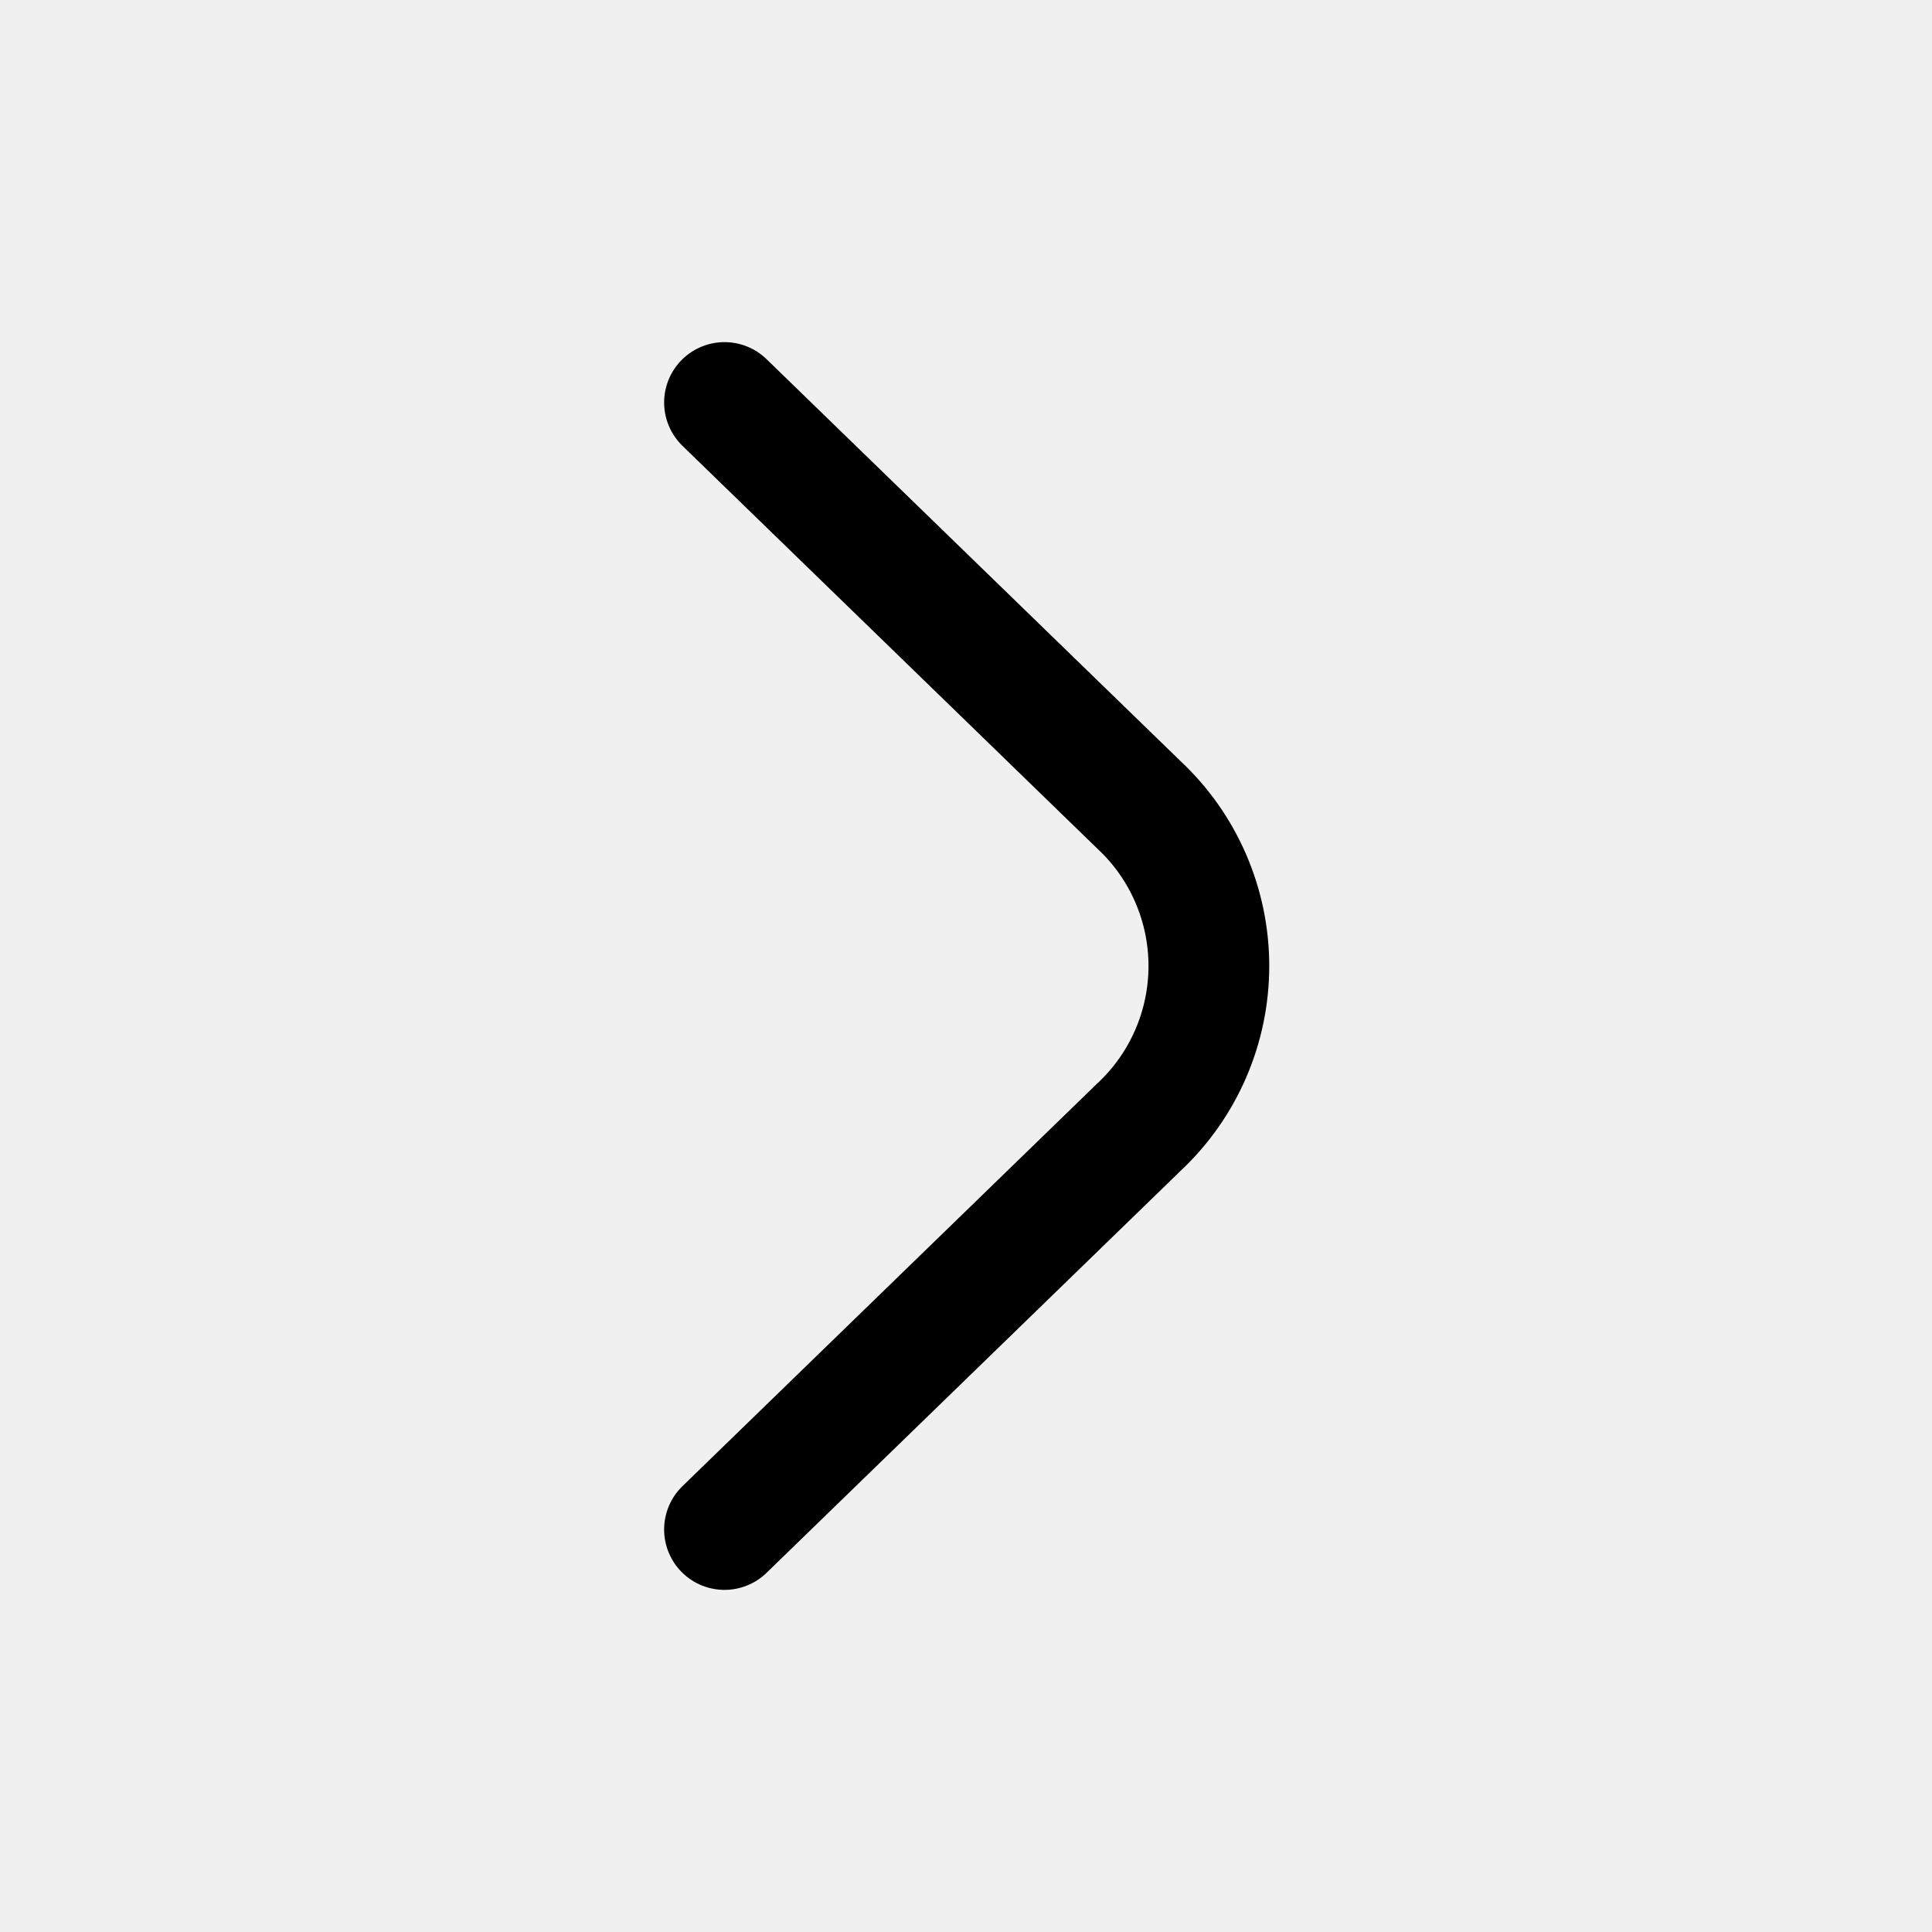
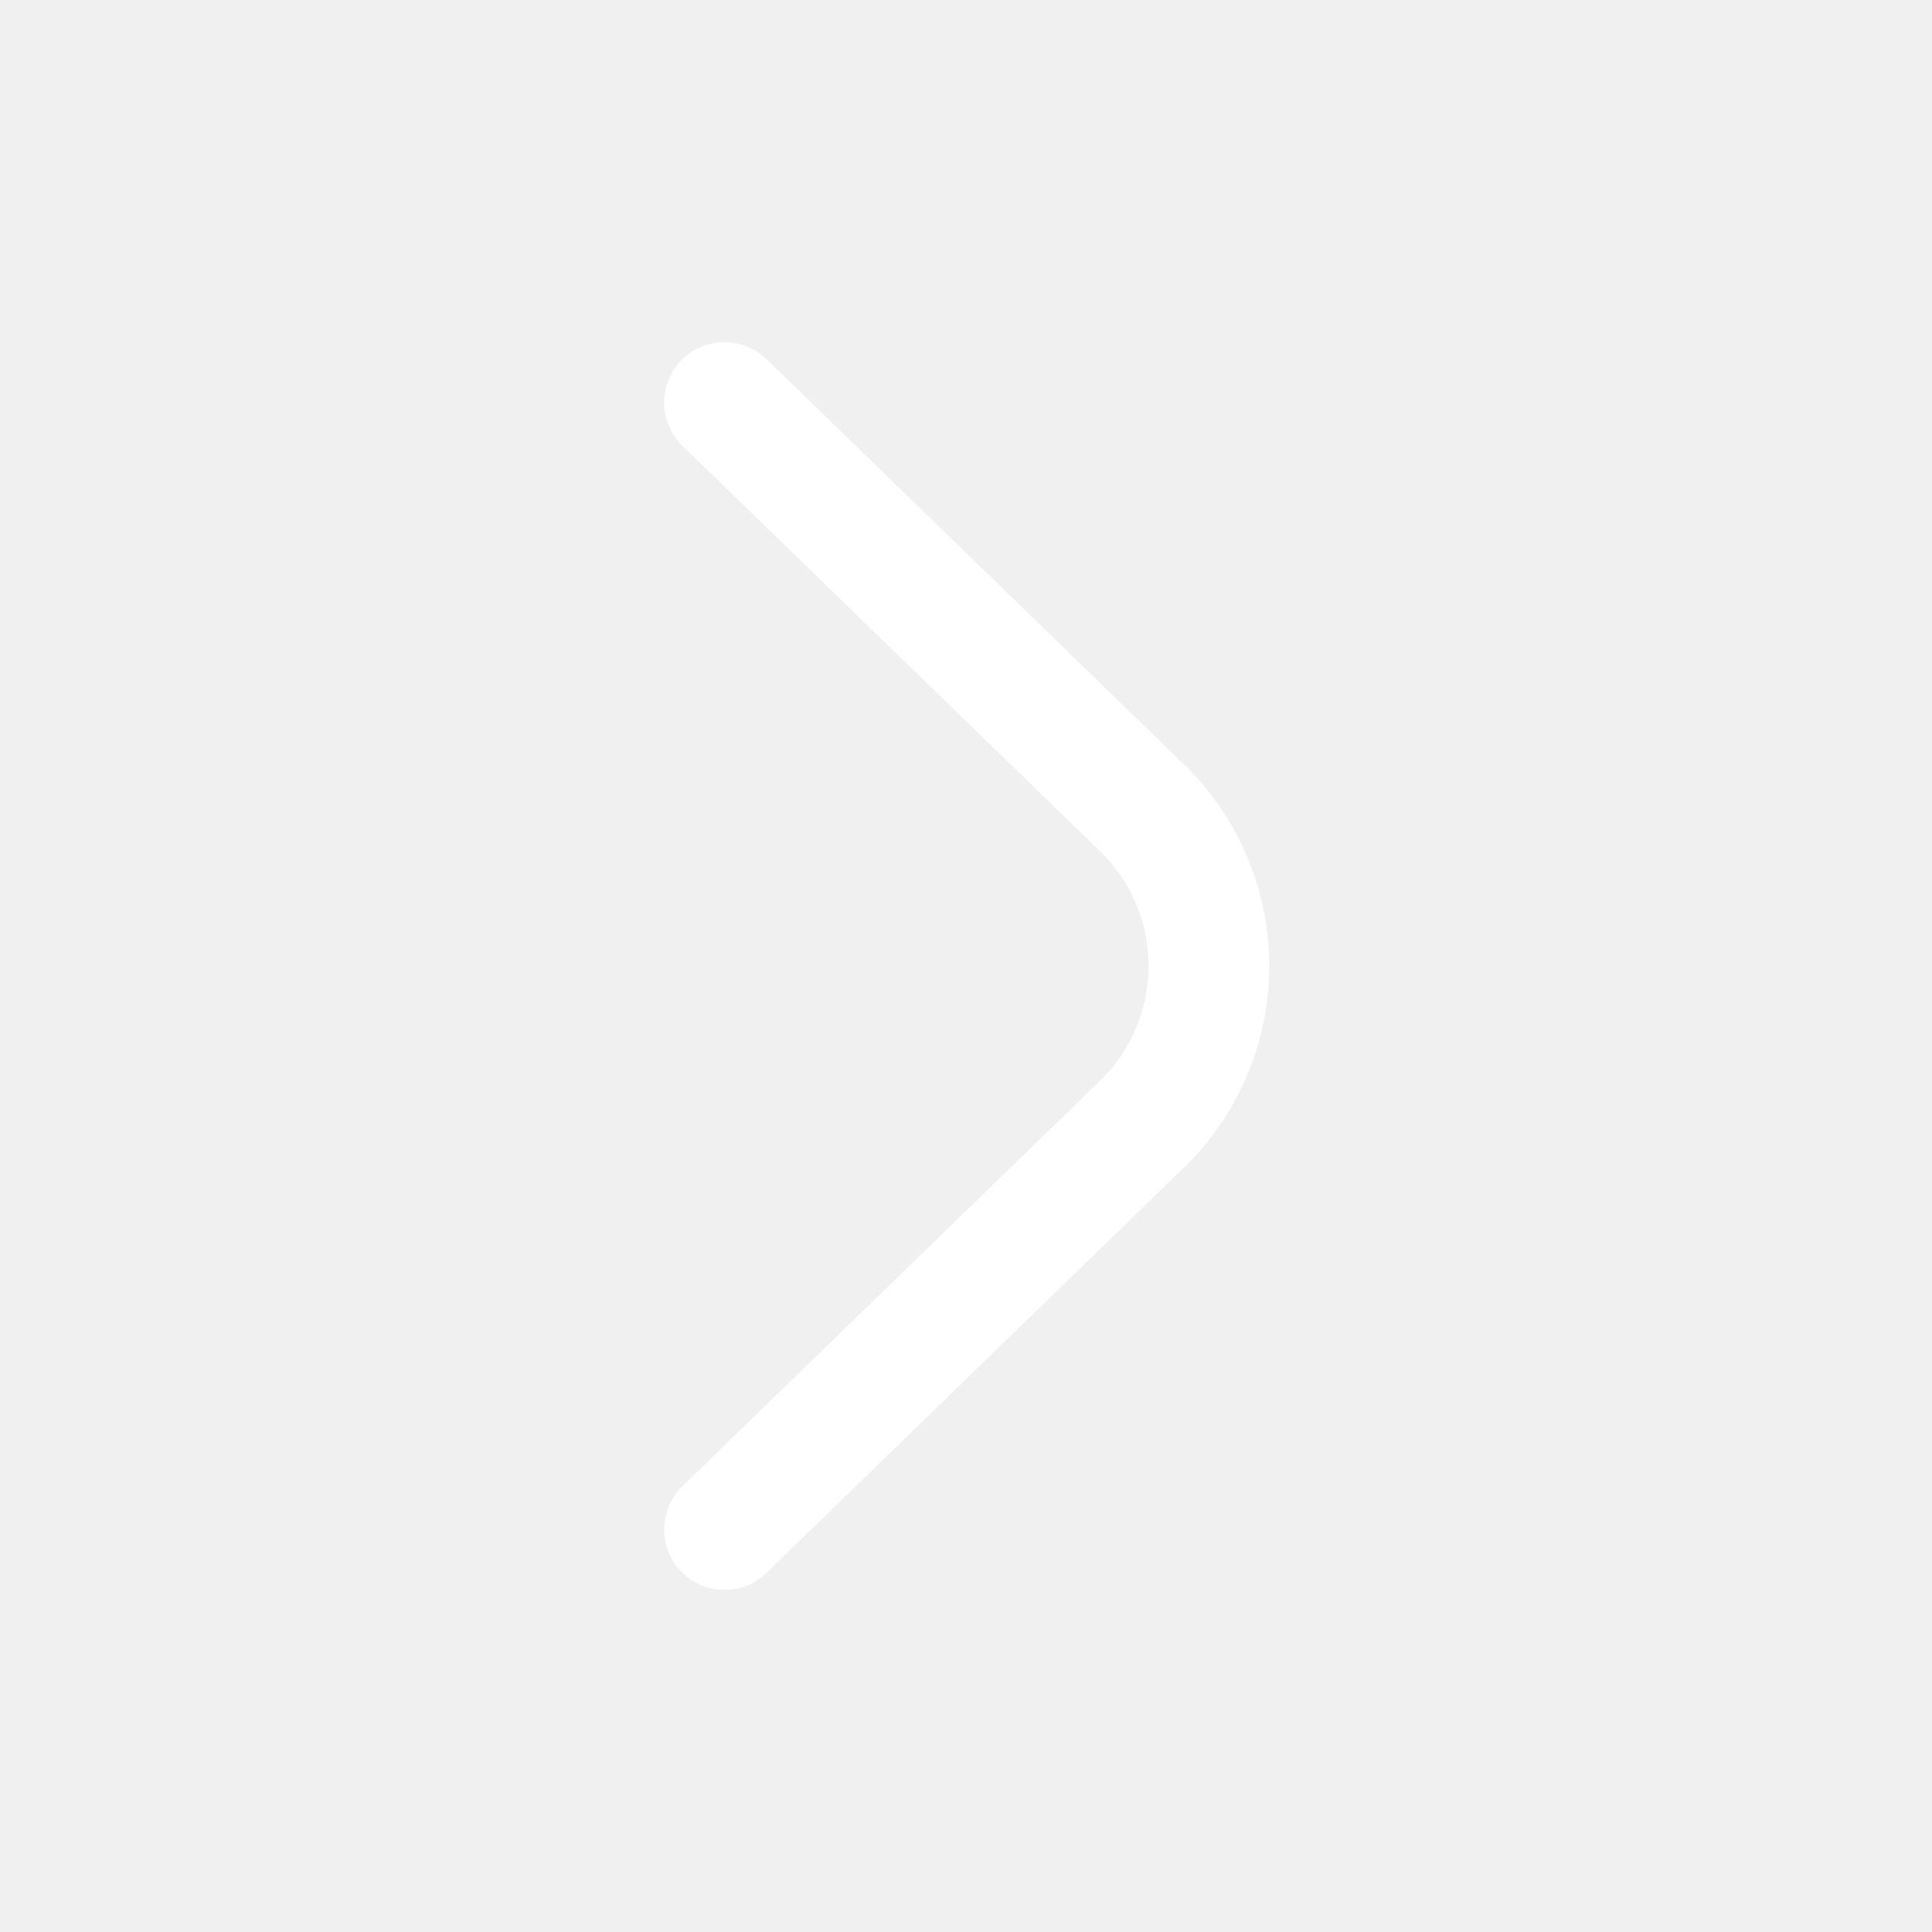
<svg xmlns="http://www.w3.org/2000/svg" width="32px" height="32px" viewBox="0 0 24 24" fill="none">
  <g id="SVGRepo_bgCarrier" stroke-width="0">
	</g>
  <g id="SVGRepo_tracerCarrier" stroke-linecap="round" stroke-linejoin="round">
	</g>
  <g id="SVGRepo_iconCarrier">
-     <path d="M9 5L14.15 10C14.424 10.256 14.642 10.566 14.791 10.91C14.94 11.254 15.017 11.625 15.017 12C15.017 12.375 14.94 12.746 14.791 13.09C14.642 13.434 14.424 13.744 14.15 14L9 19" stroke="#000000" stroke-width="1.5" stroke-linecap="round" stroke-linejoin="round">
+     <path d="M9 5L14.15 10C14.424 10.256 14.642 10.566 14.791 10.91C14.94 11.254 15.017 11.625 15.017 12C15.017 12.375 14.94 12.746 14.791 13.09C14.642 13.434 14.424 13.744 14.15 14L9 19" stroke="#fff" stroke-width="1.5" stroke-linecap="round" stroke-linejoin="round">
		</path>
  </g>
</svg>
